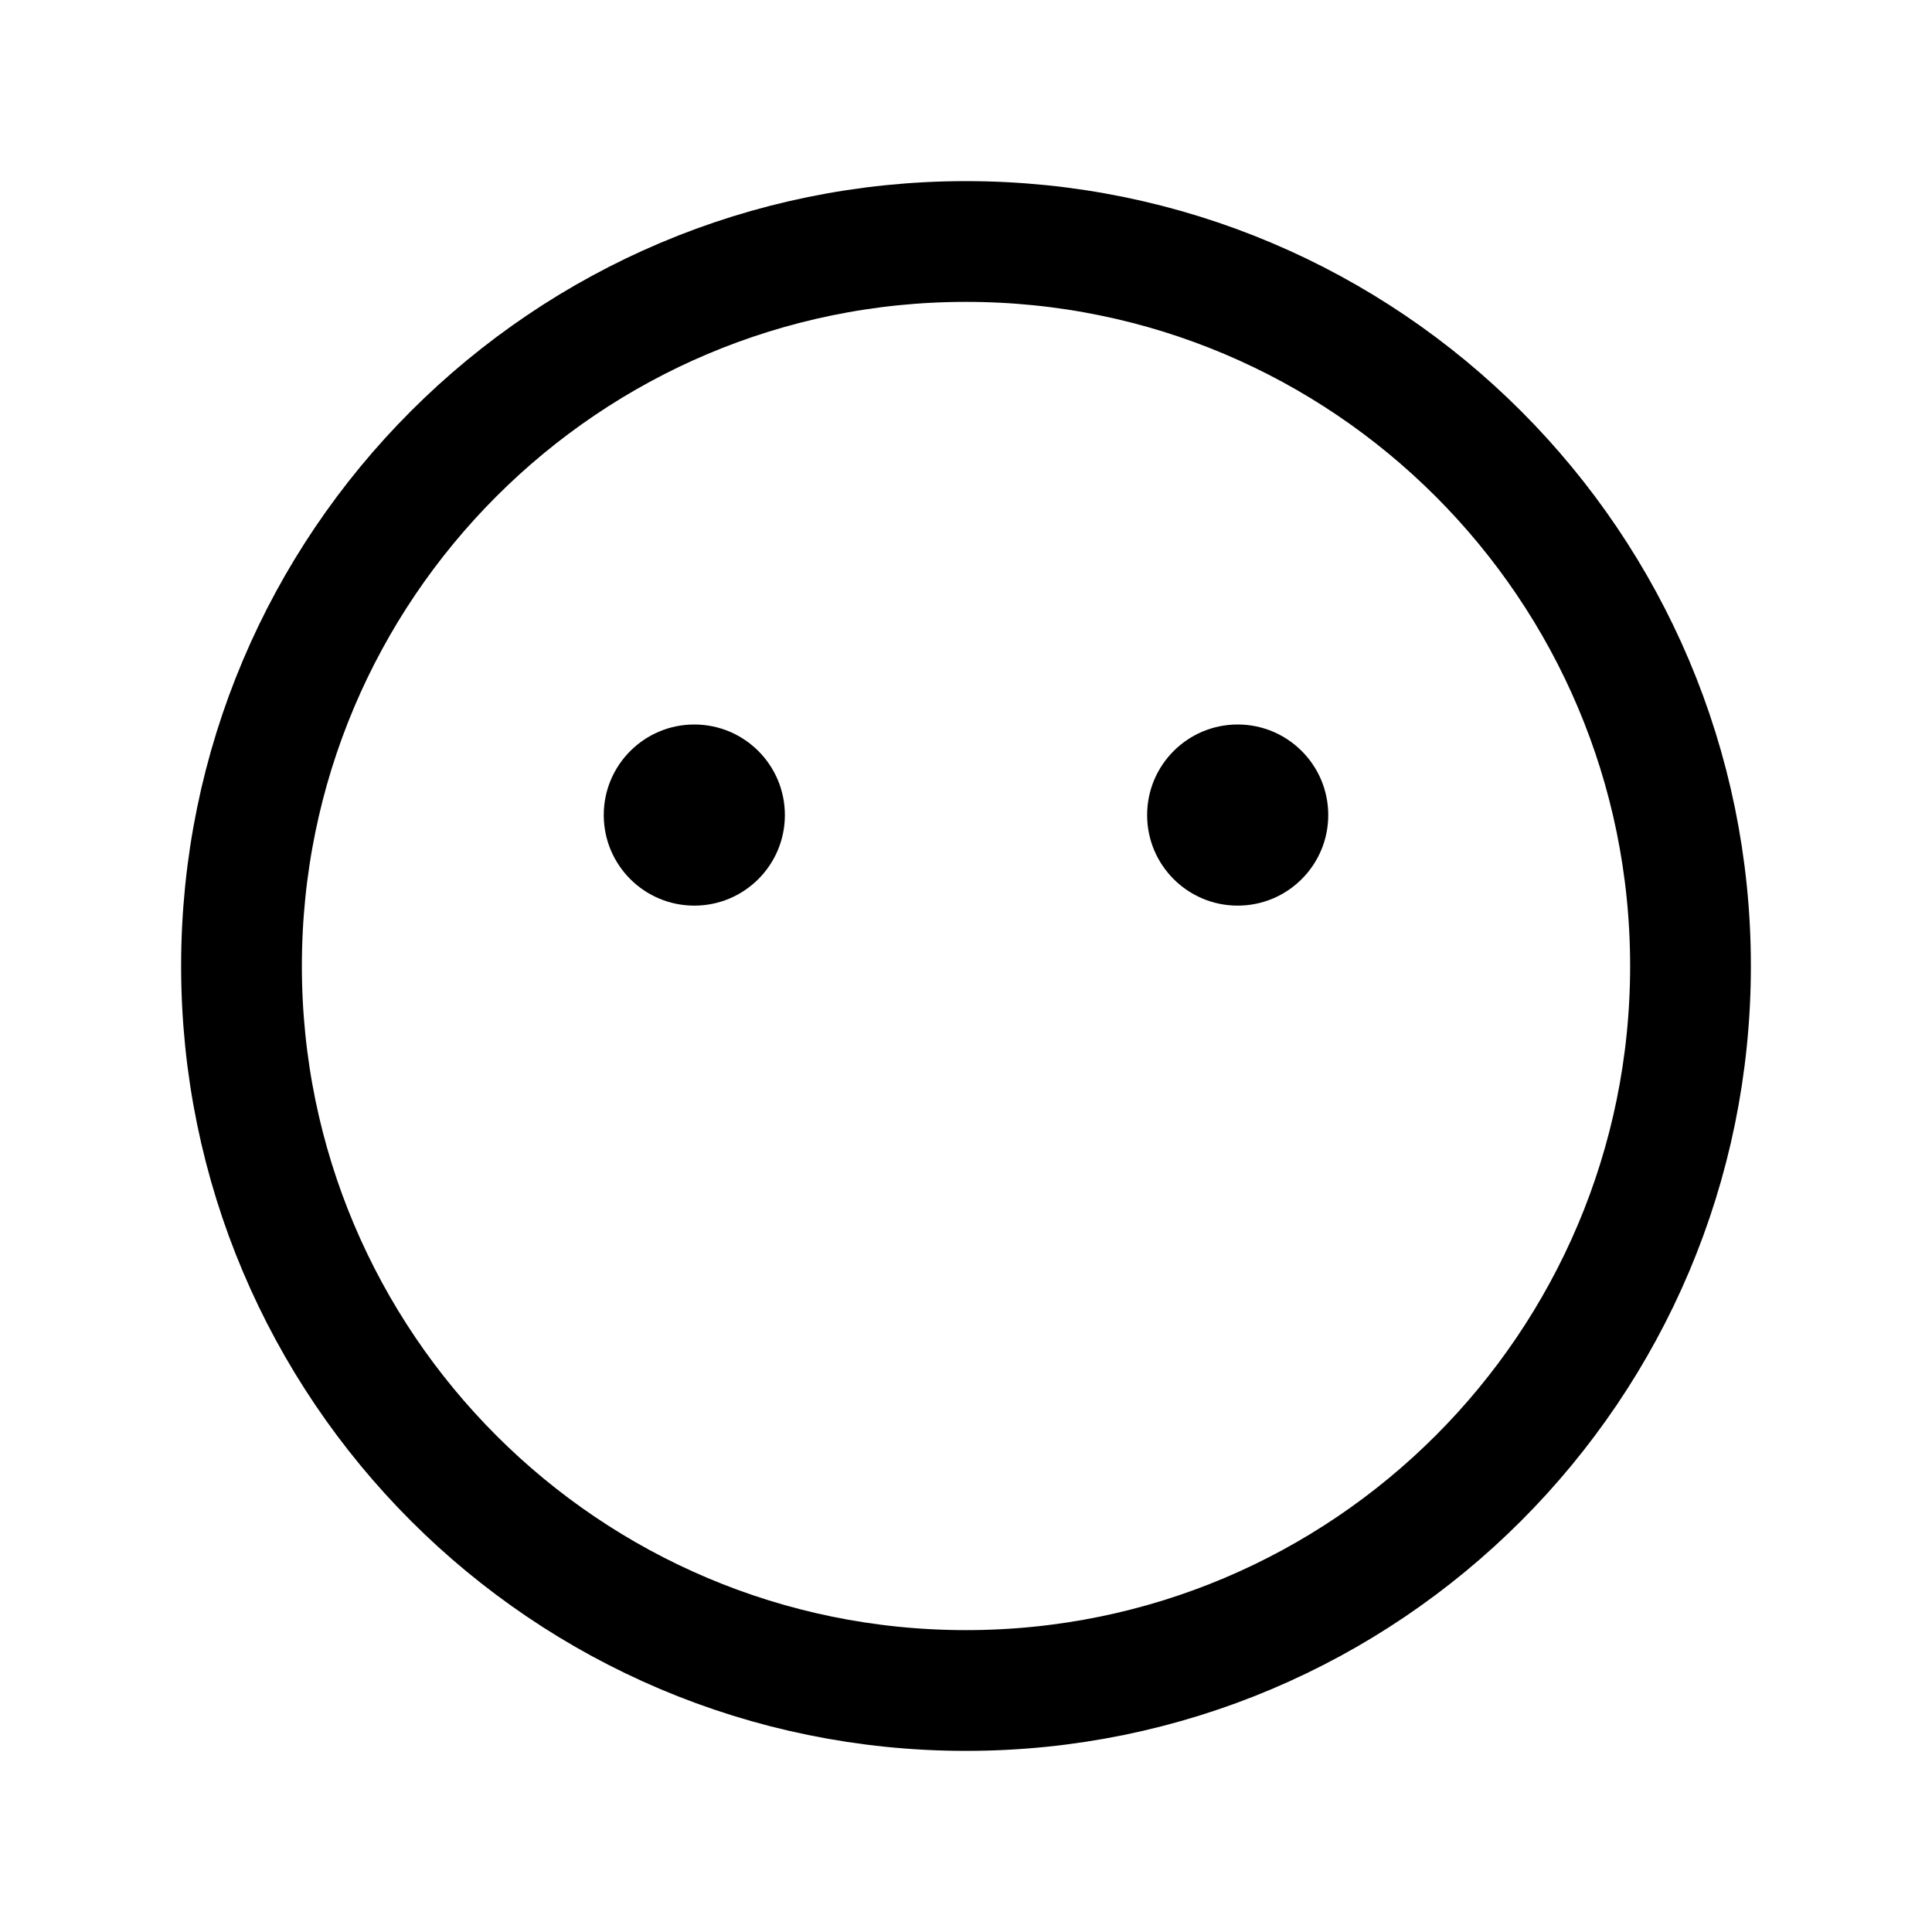
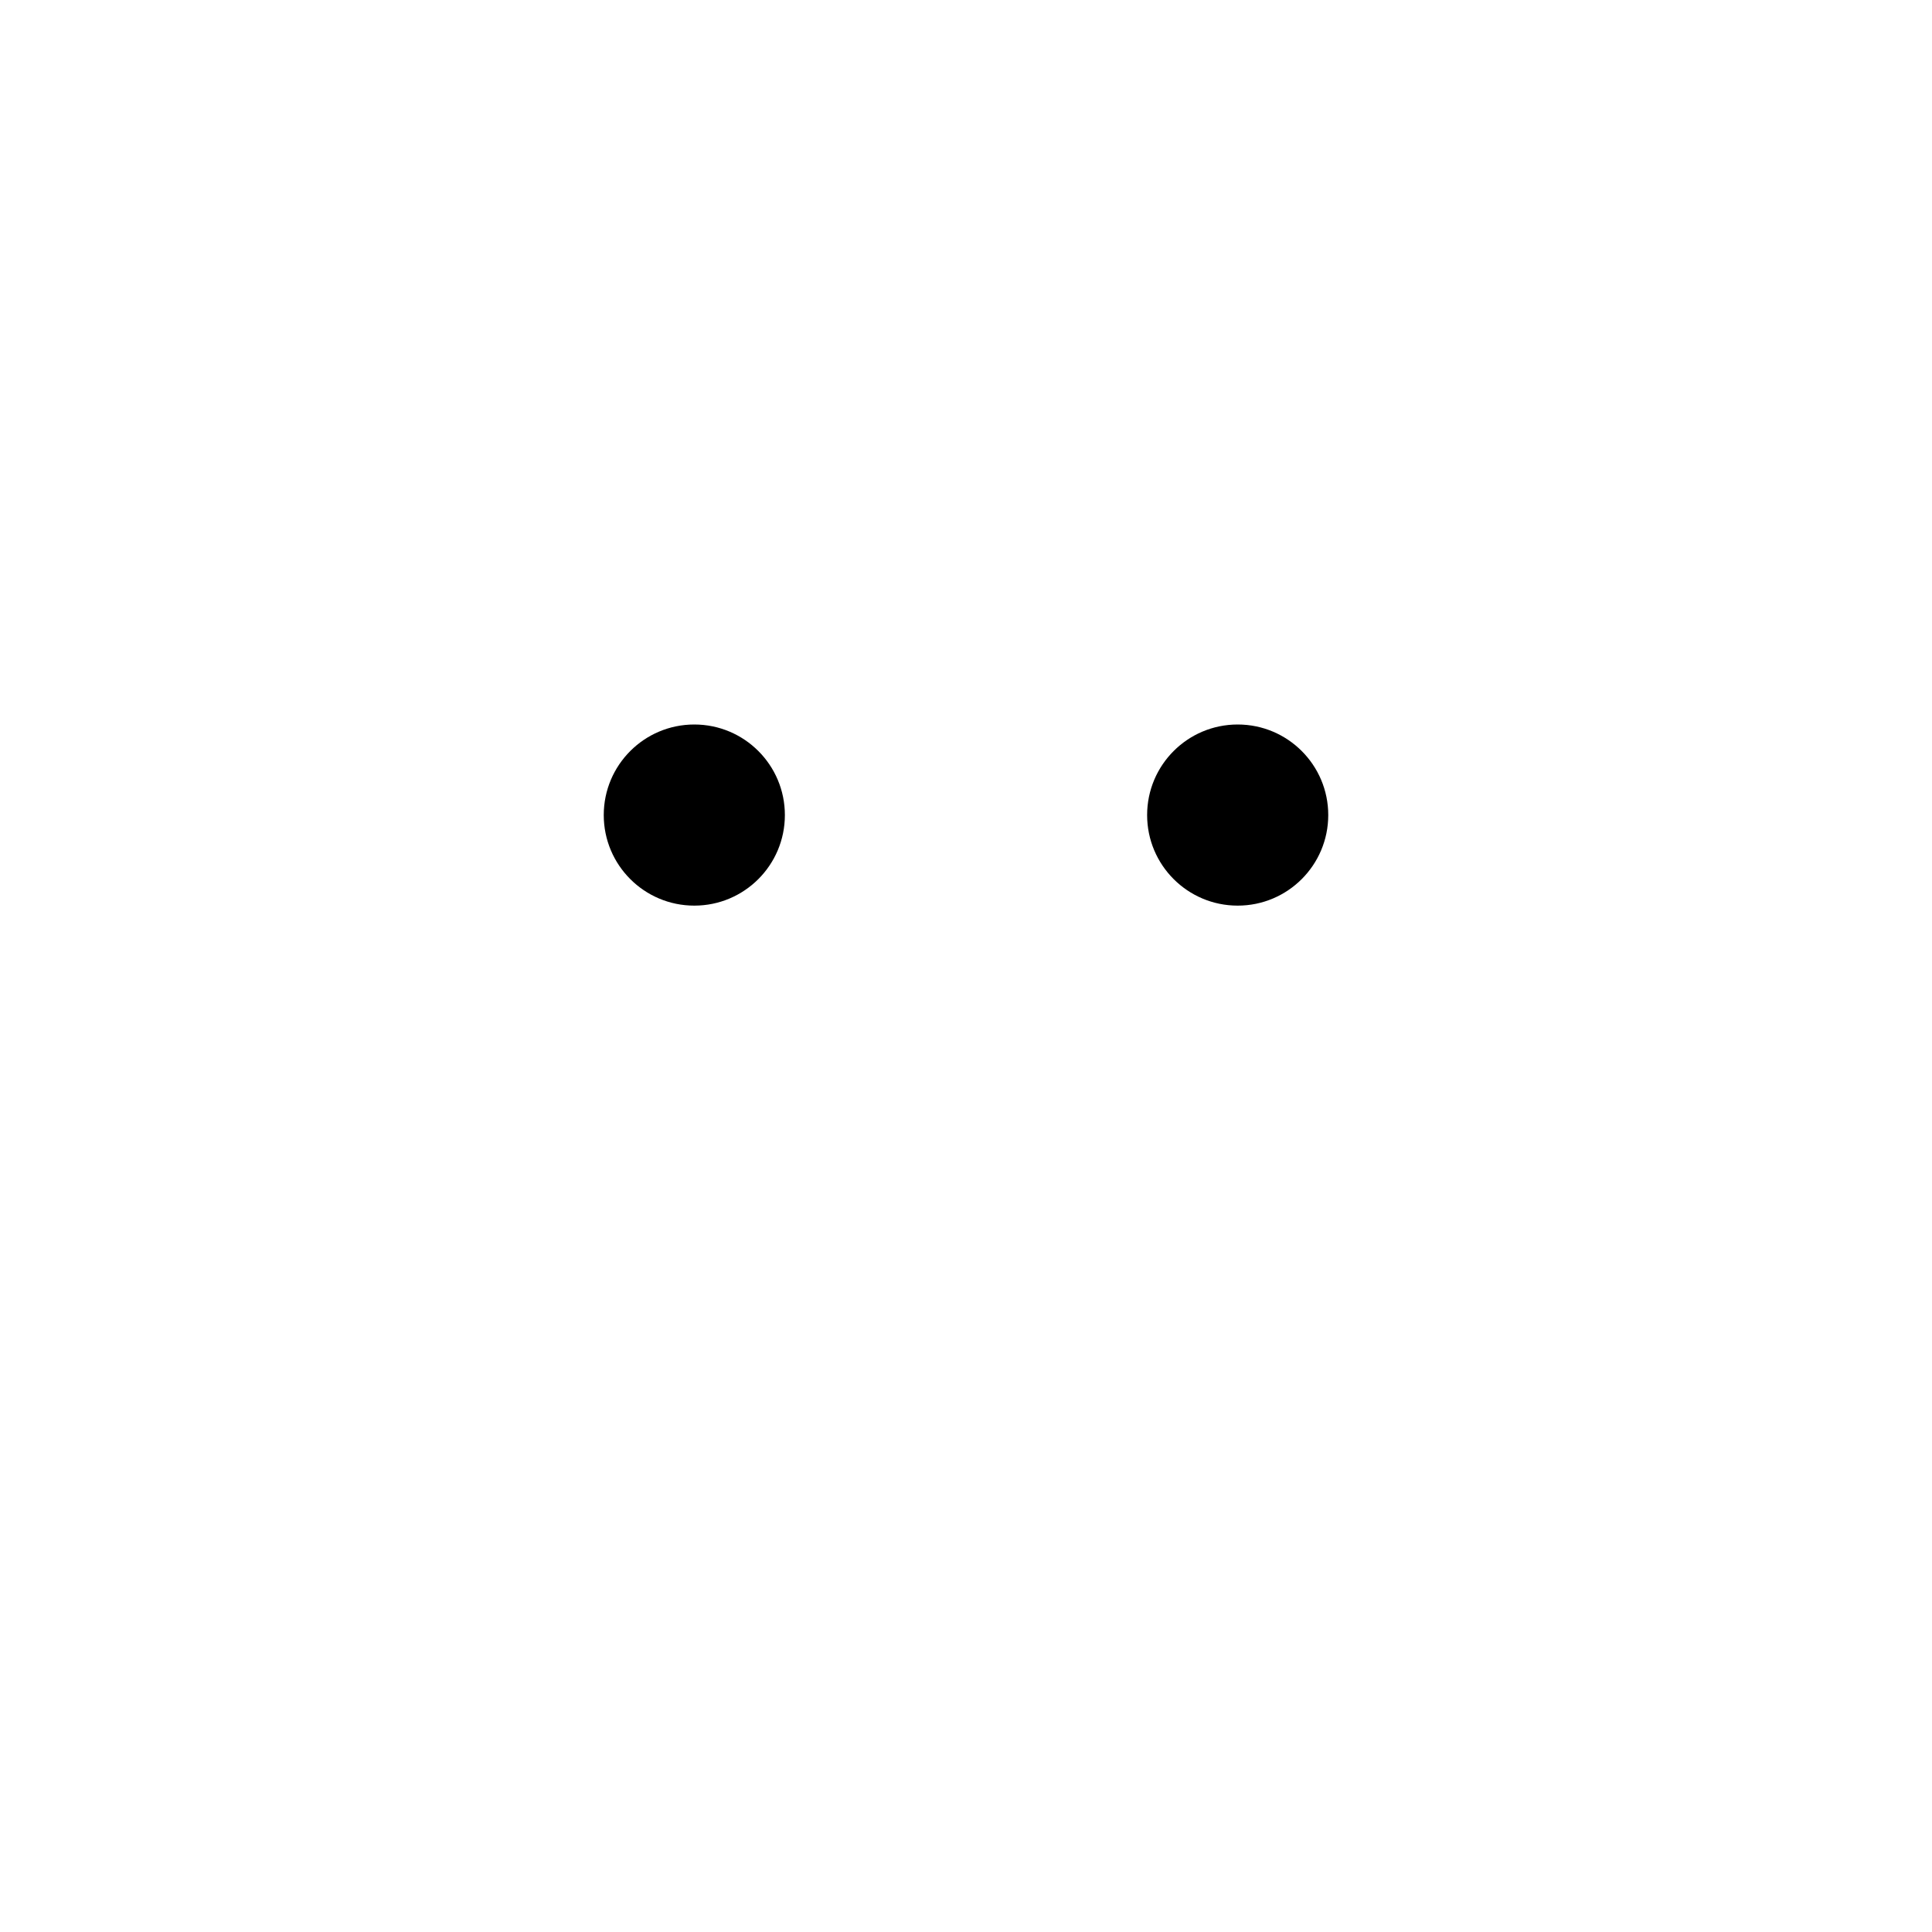
- <svg xmlns="http://www.w3.org/2000/svg" width="192" height="192" fill="#000000" viewBox="0 0 256 256">
-   <rect width="256" height="256" fill="none" />
-   <circle cx="128" cy="128" r="96" fill="none" stroke="#000000" stroke-linecap="round" stroke-linejoin="round" stroke-width="16" />
+ <svg xmlns="http://www.w3.org/2000/svg" width="50" height="50" fill="curent" viewBox="0 0 256 256">
+   <rect width="256" height="256" fill="none" stroke="none" />
+   <circle cx="128" cy="128" r="96" fill="none" stroke="current" stroke-linecap="round" stroke-linejoin="round" stroke-width="16" />
  <circle cx="92" cy="108" r="12" />
  <circle cx="164" cy="108" r="12" />
  <path d="M169.6,152a48.1,48.1,0,0,1-83.2,0" fill="none" stroke="current" stroke-linecap="round" stroke-linejoin="round" stroke-width="16" />
</svg>
